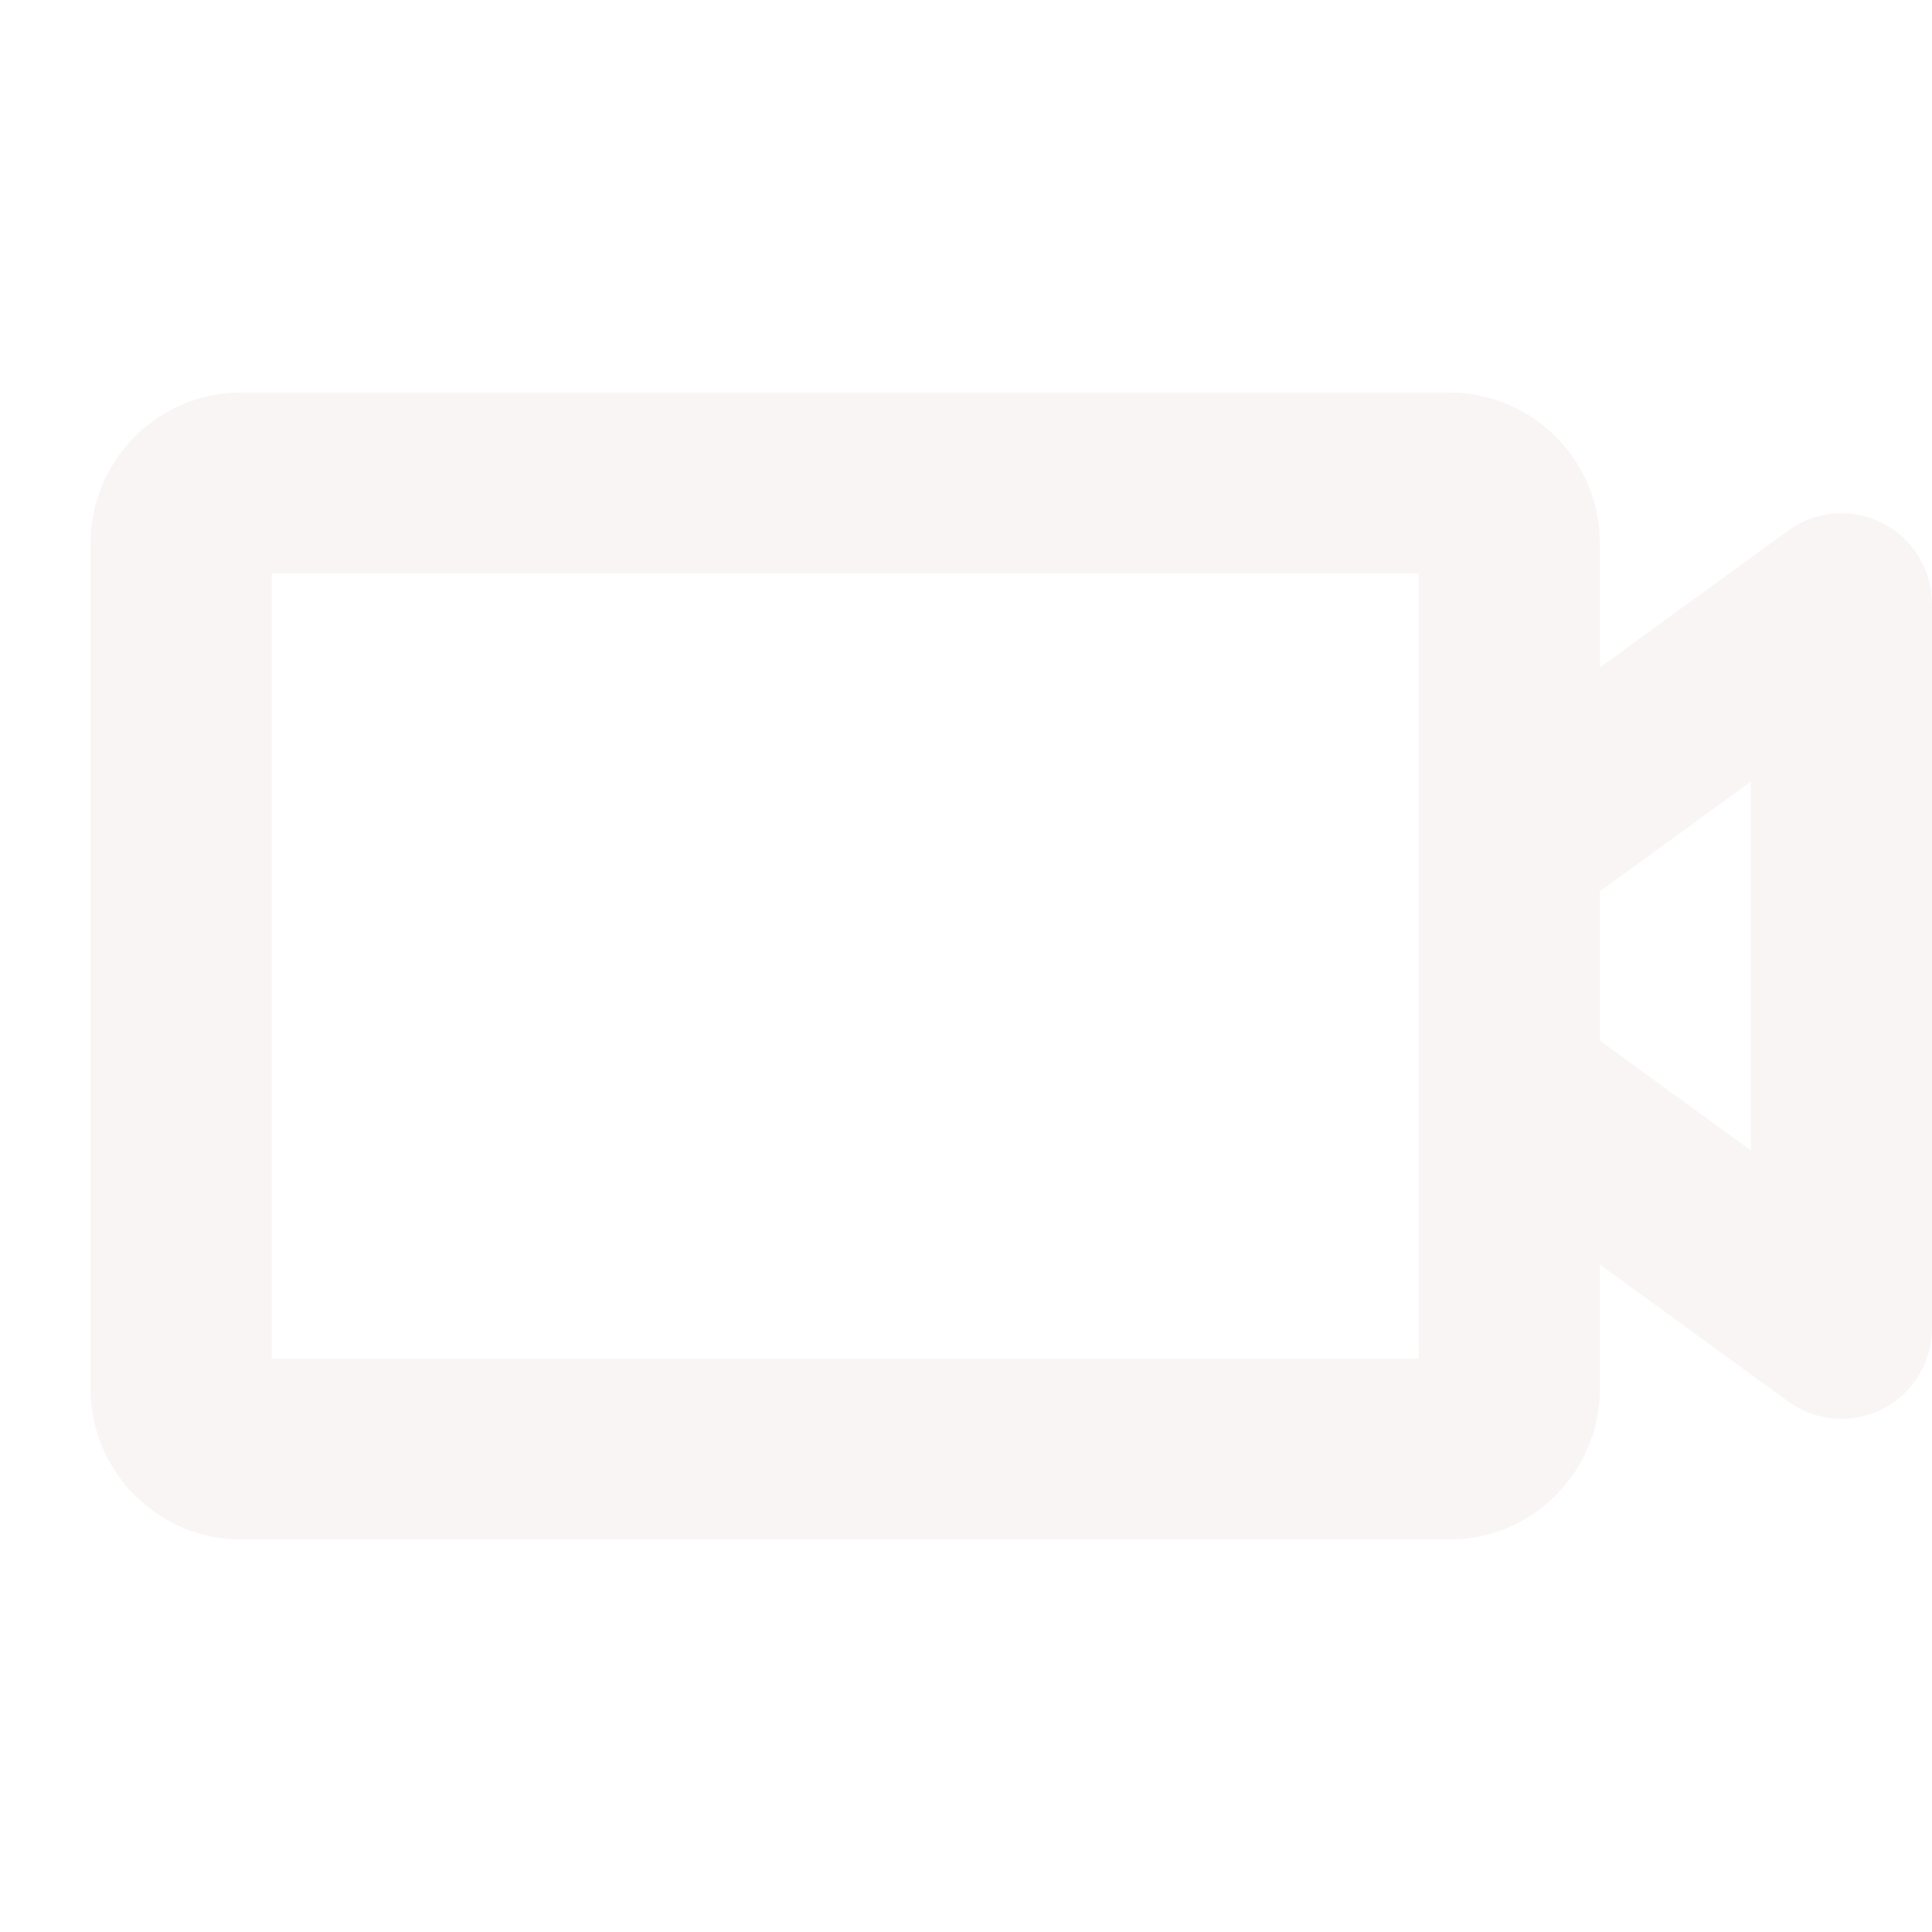
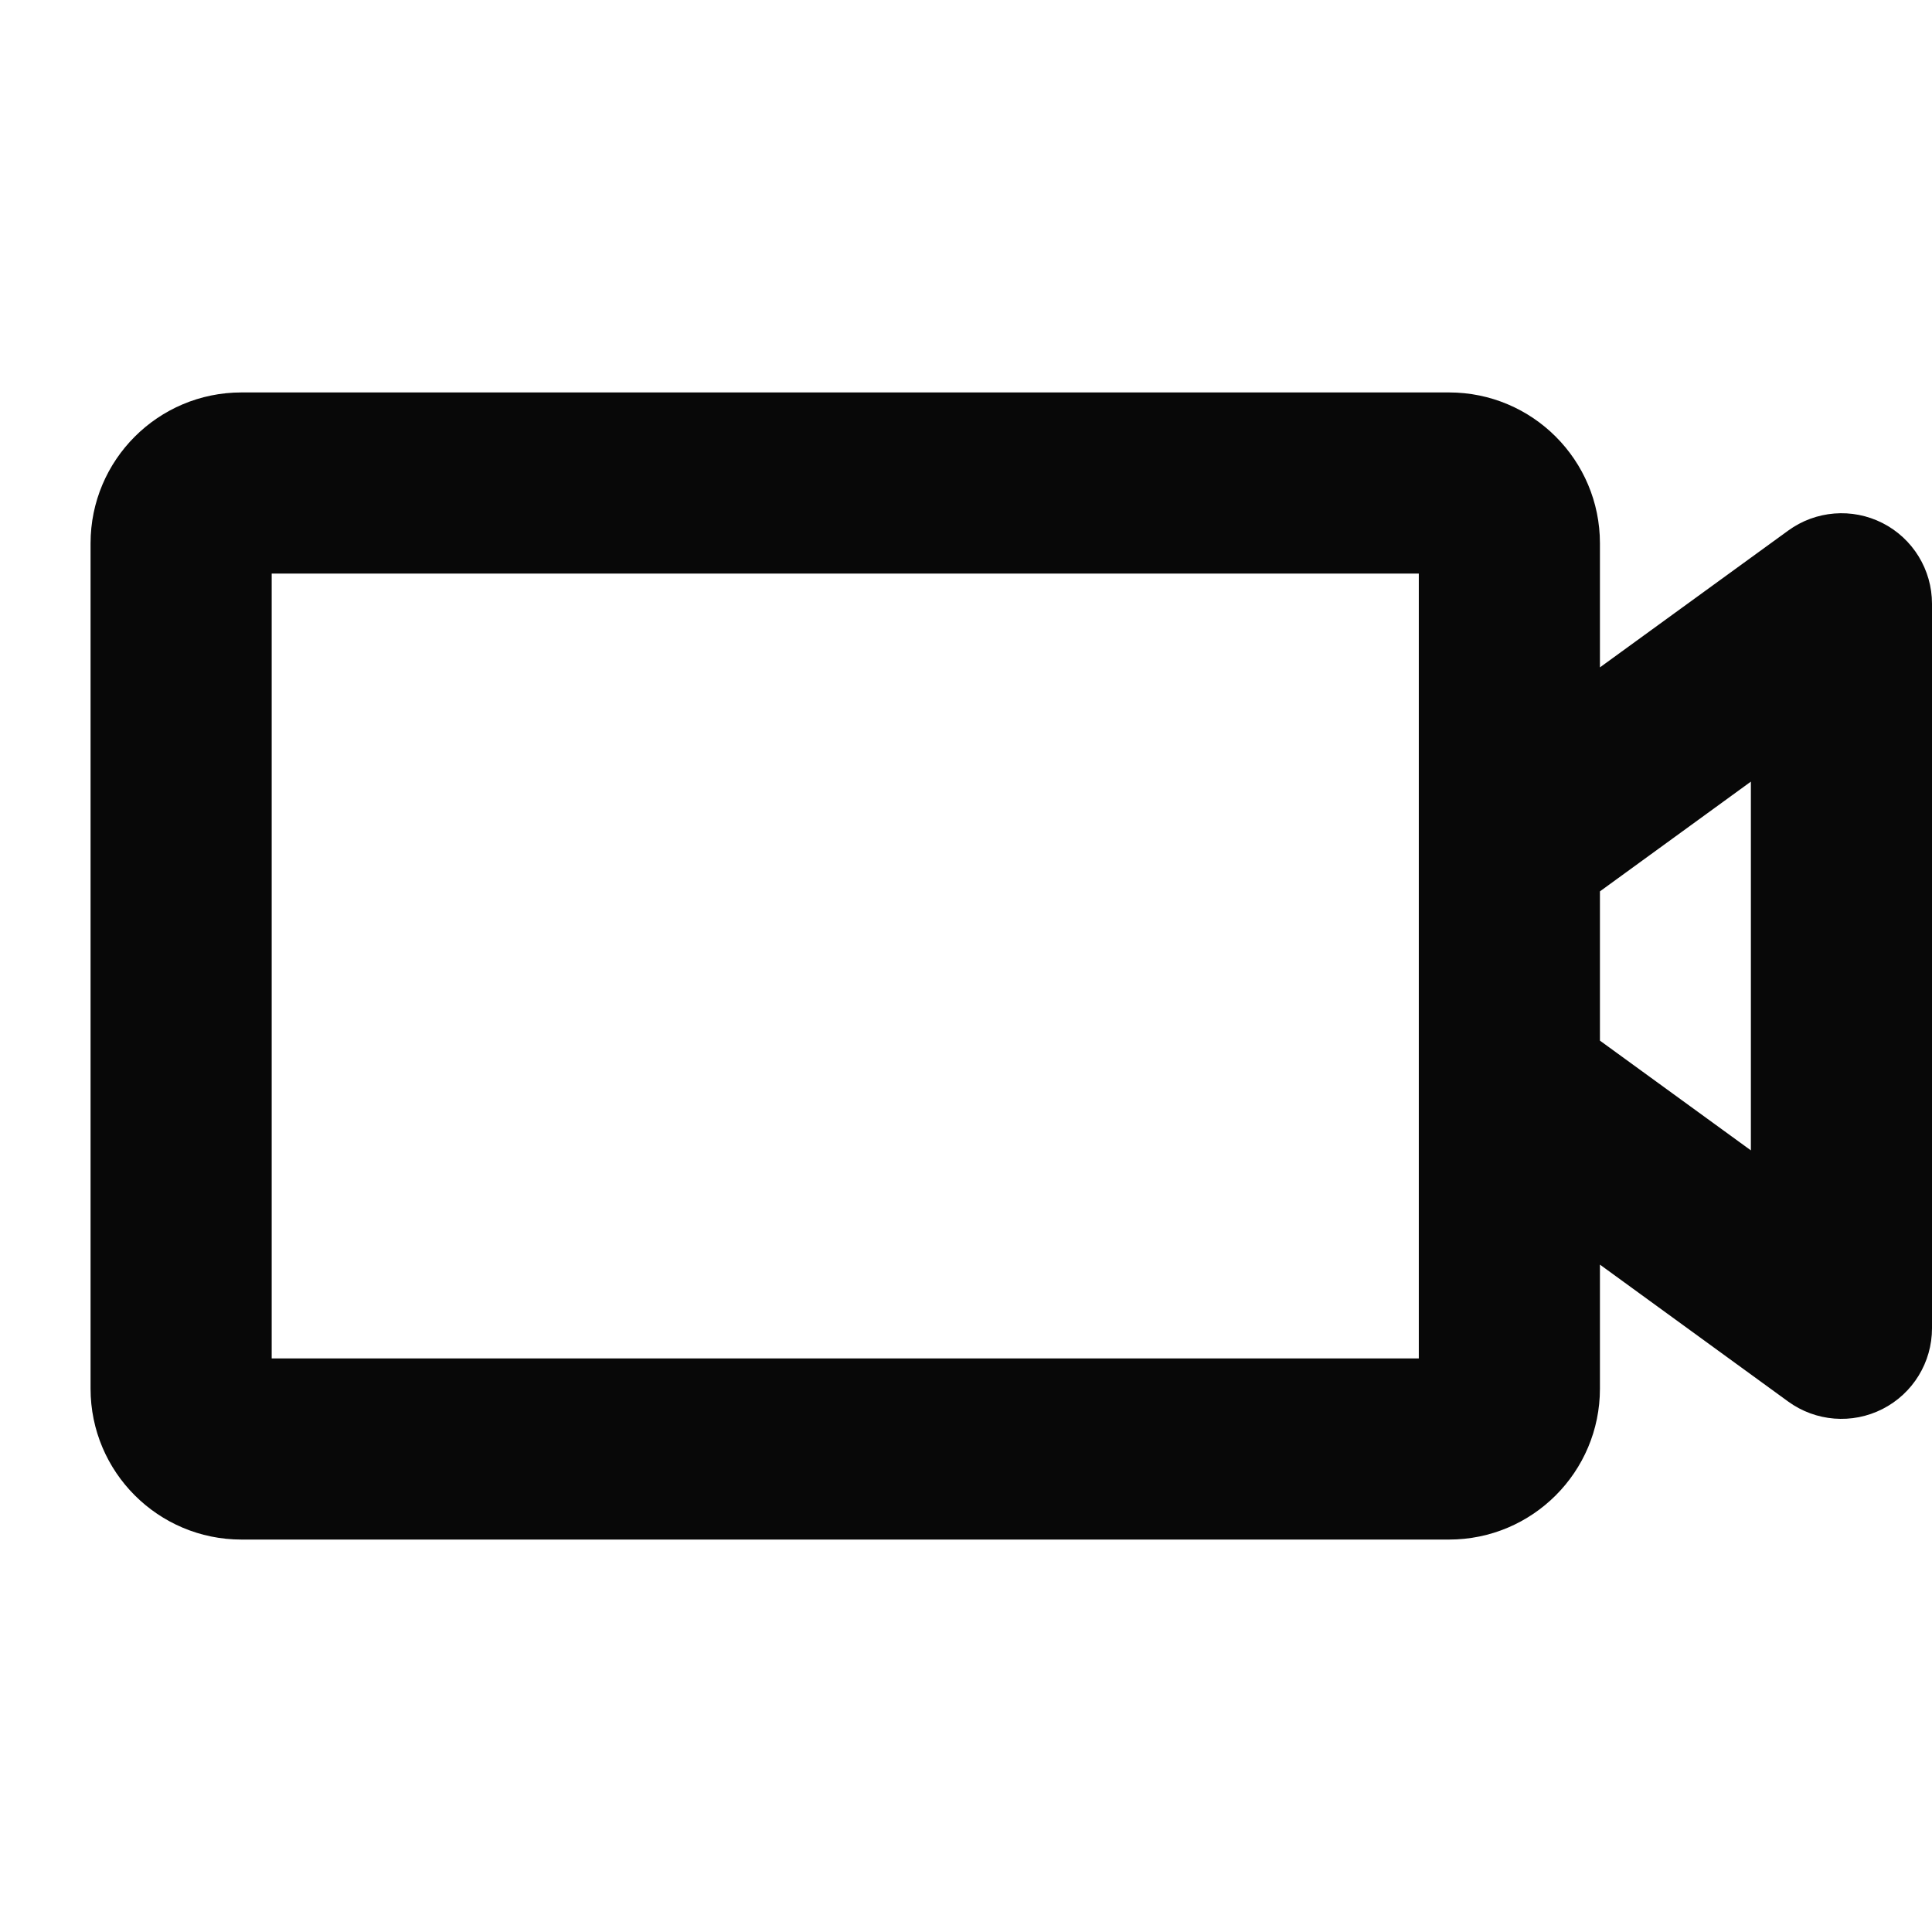
- <svg xmlns="http://www.w3.org/2000/svg" width="48" height="48" fill="#faf5f5" viewBox="0 0 256 256">
+ <svg xmlns="http://www.w3.org/2000/svg" width="36" height="36" fill="#080808" viewBox="0 0 256 256">
  <path d="M249.45,69.31a12,12,0,0,0-12.51,1L212,88.43V72a20,20,0,0,0-20-20H32A20,20,0,0,0,12,72V184a20,20,0,0,0,20,20H192a20,20,0,0,0,20-20V167.57l24.94,18.14A12,12,0,0,0,256,176V80A12,12,0,0,0,249.45,69.31ZM188,180H36V76H188Zm44-27.57-20-14.54V118.11l20-14.54Z" />
</svg>
